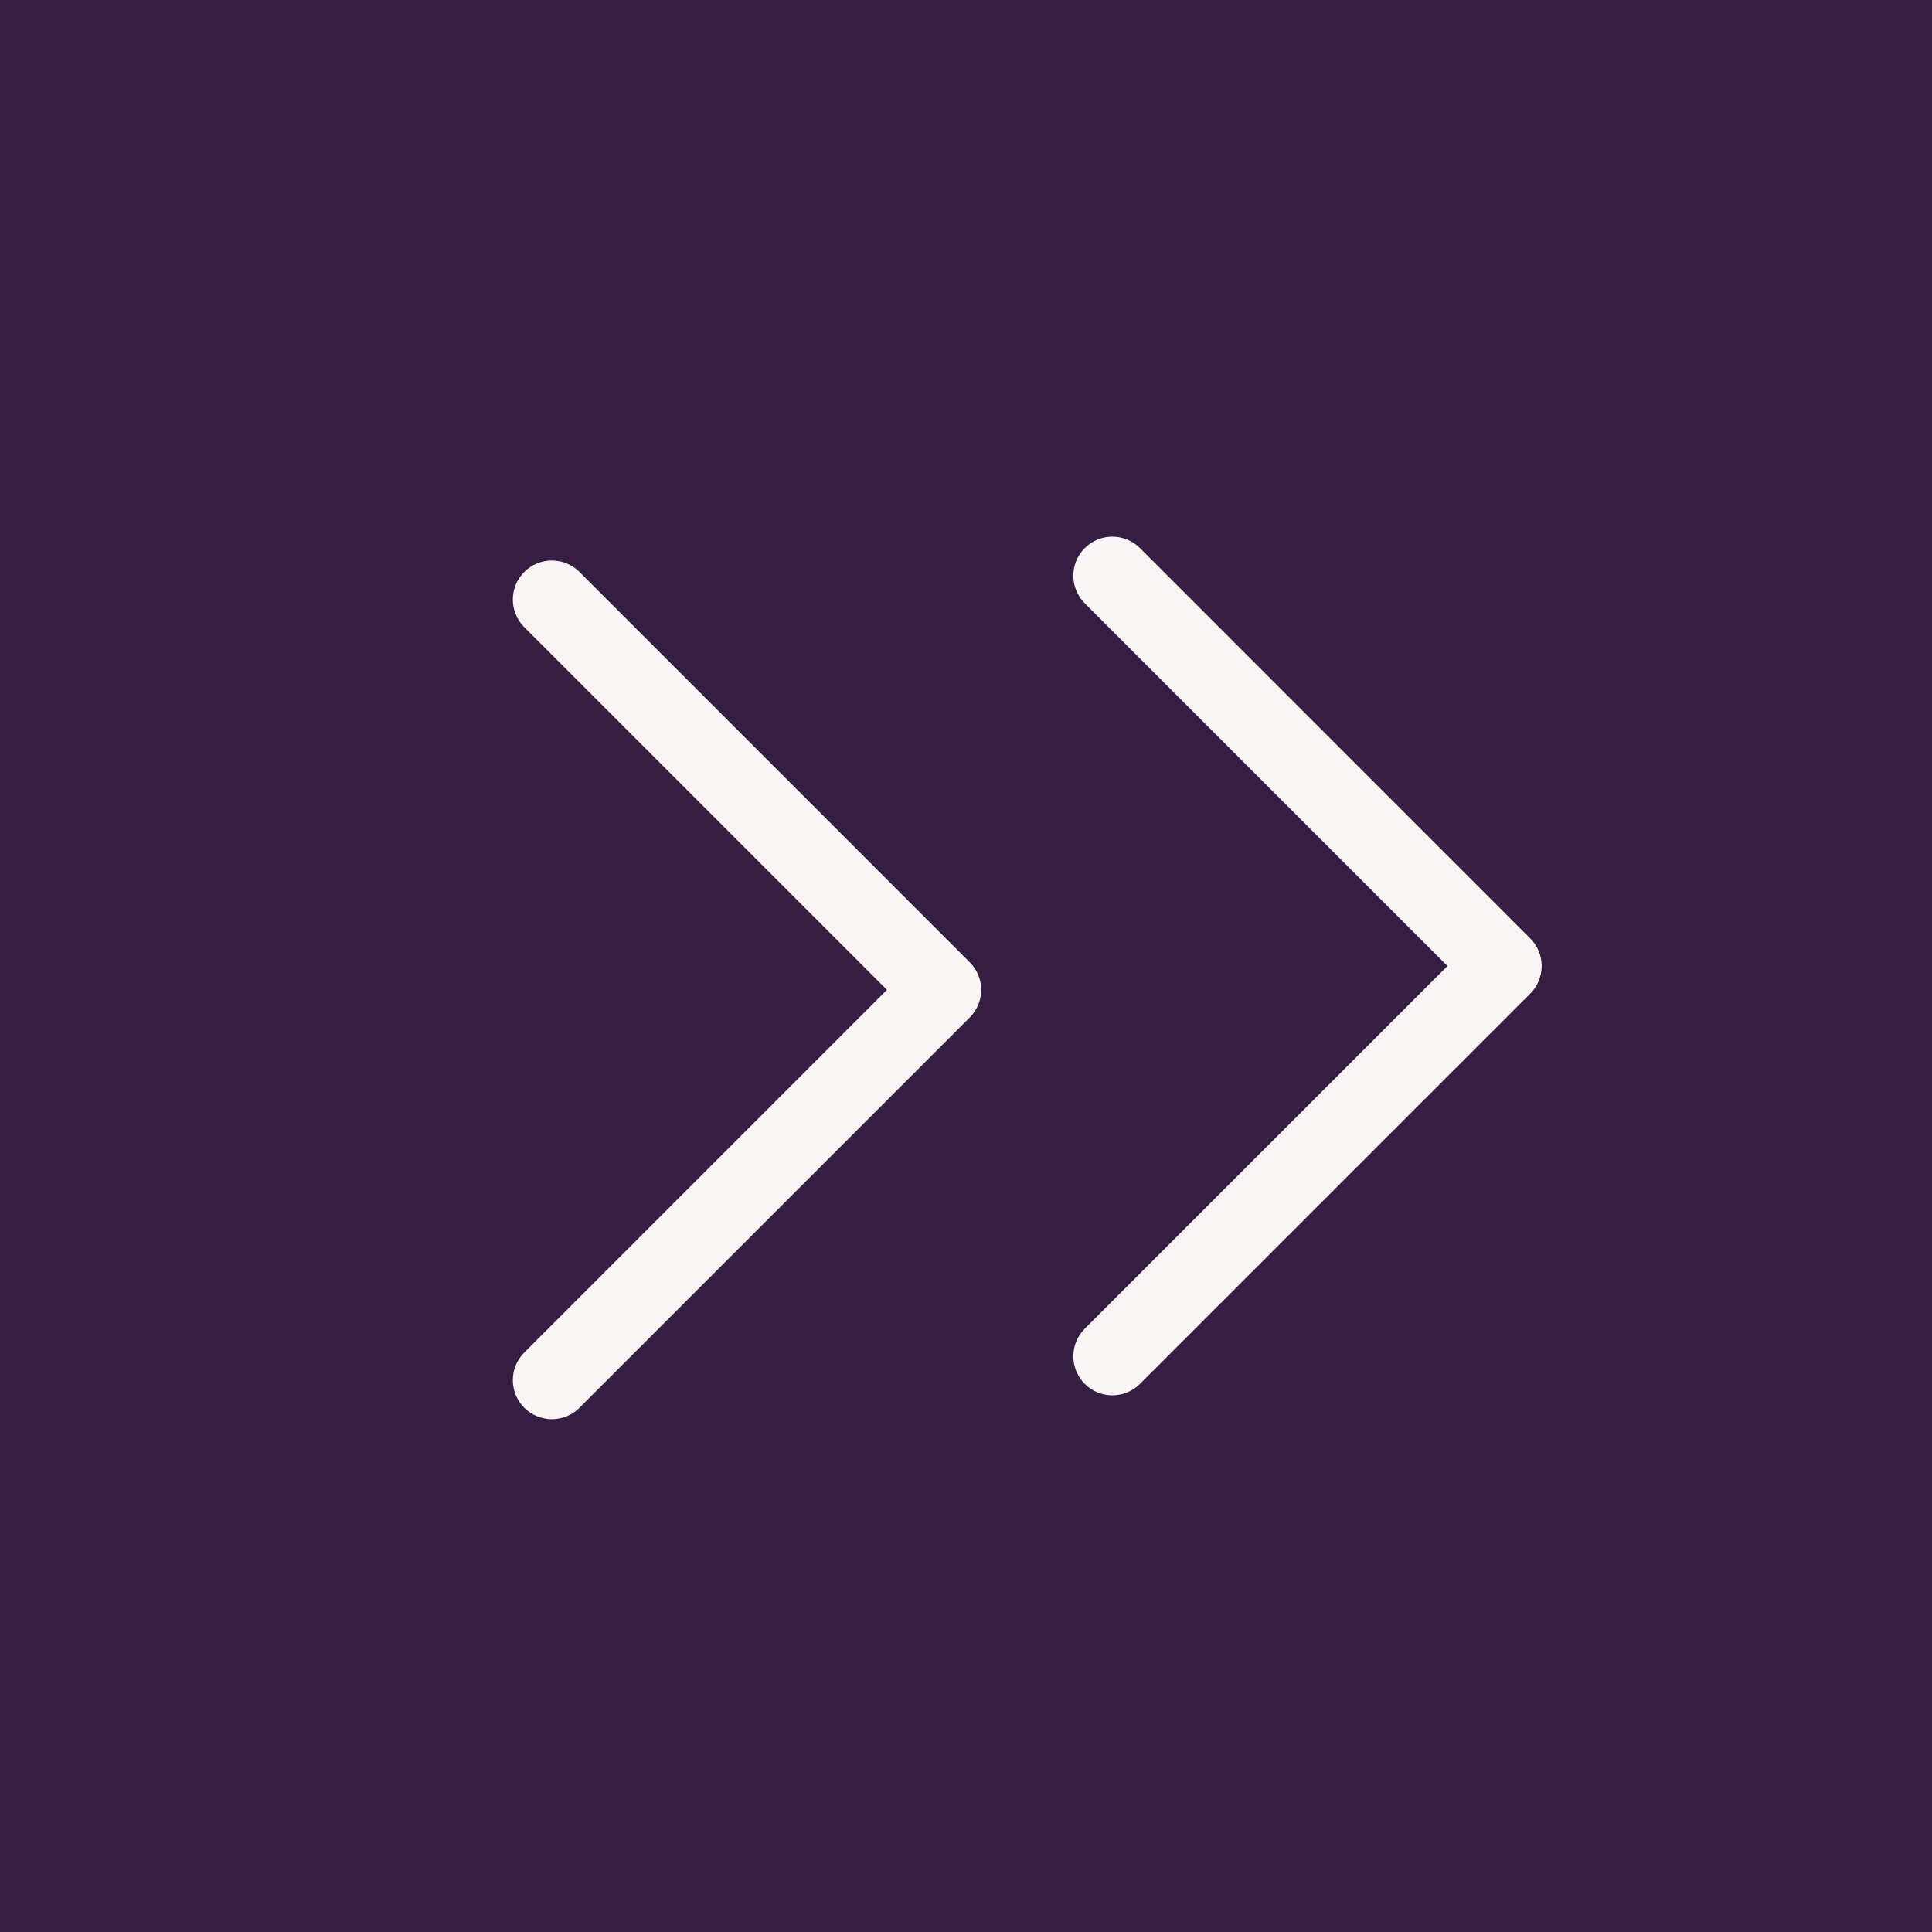
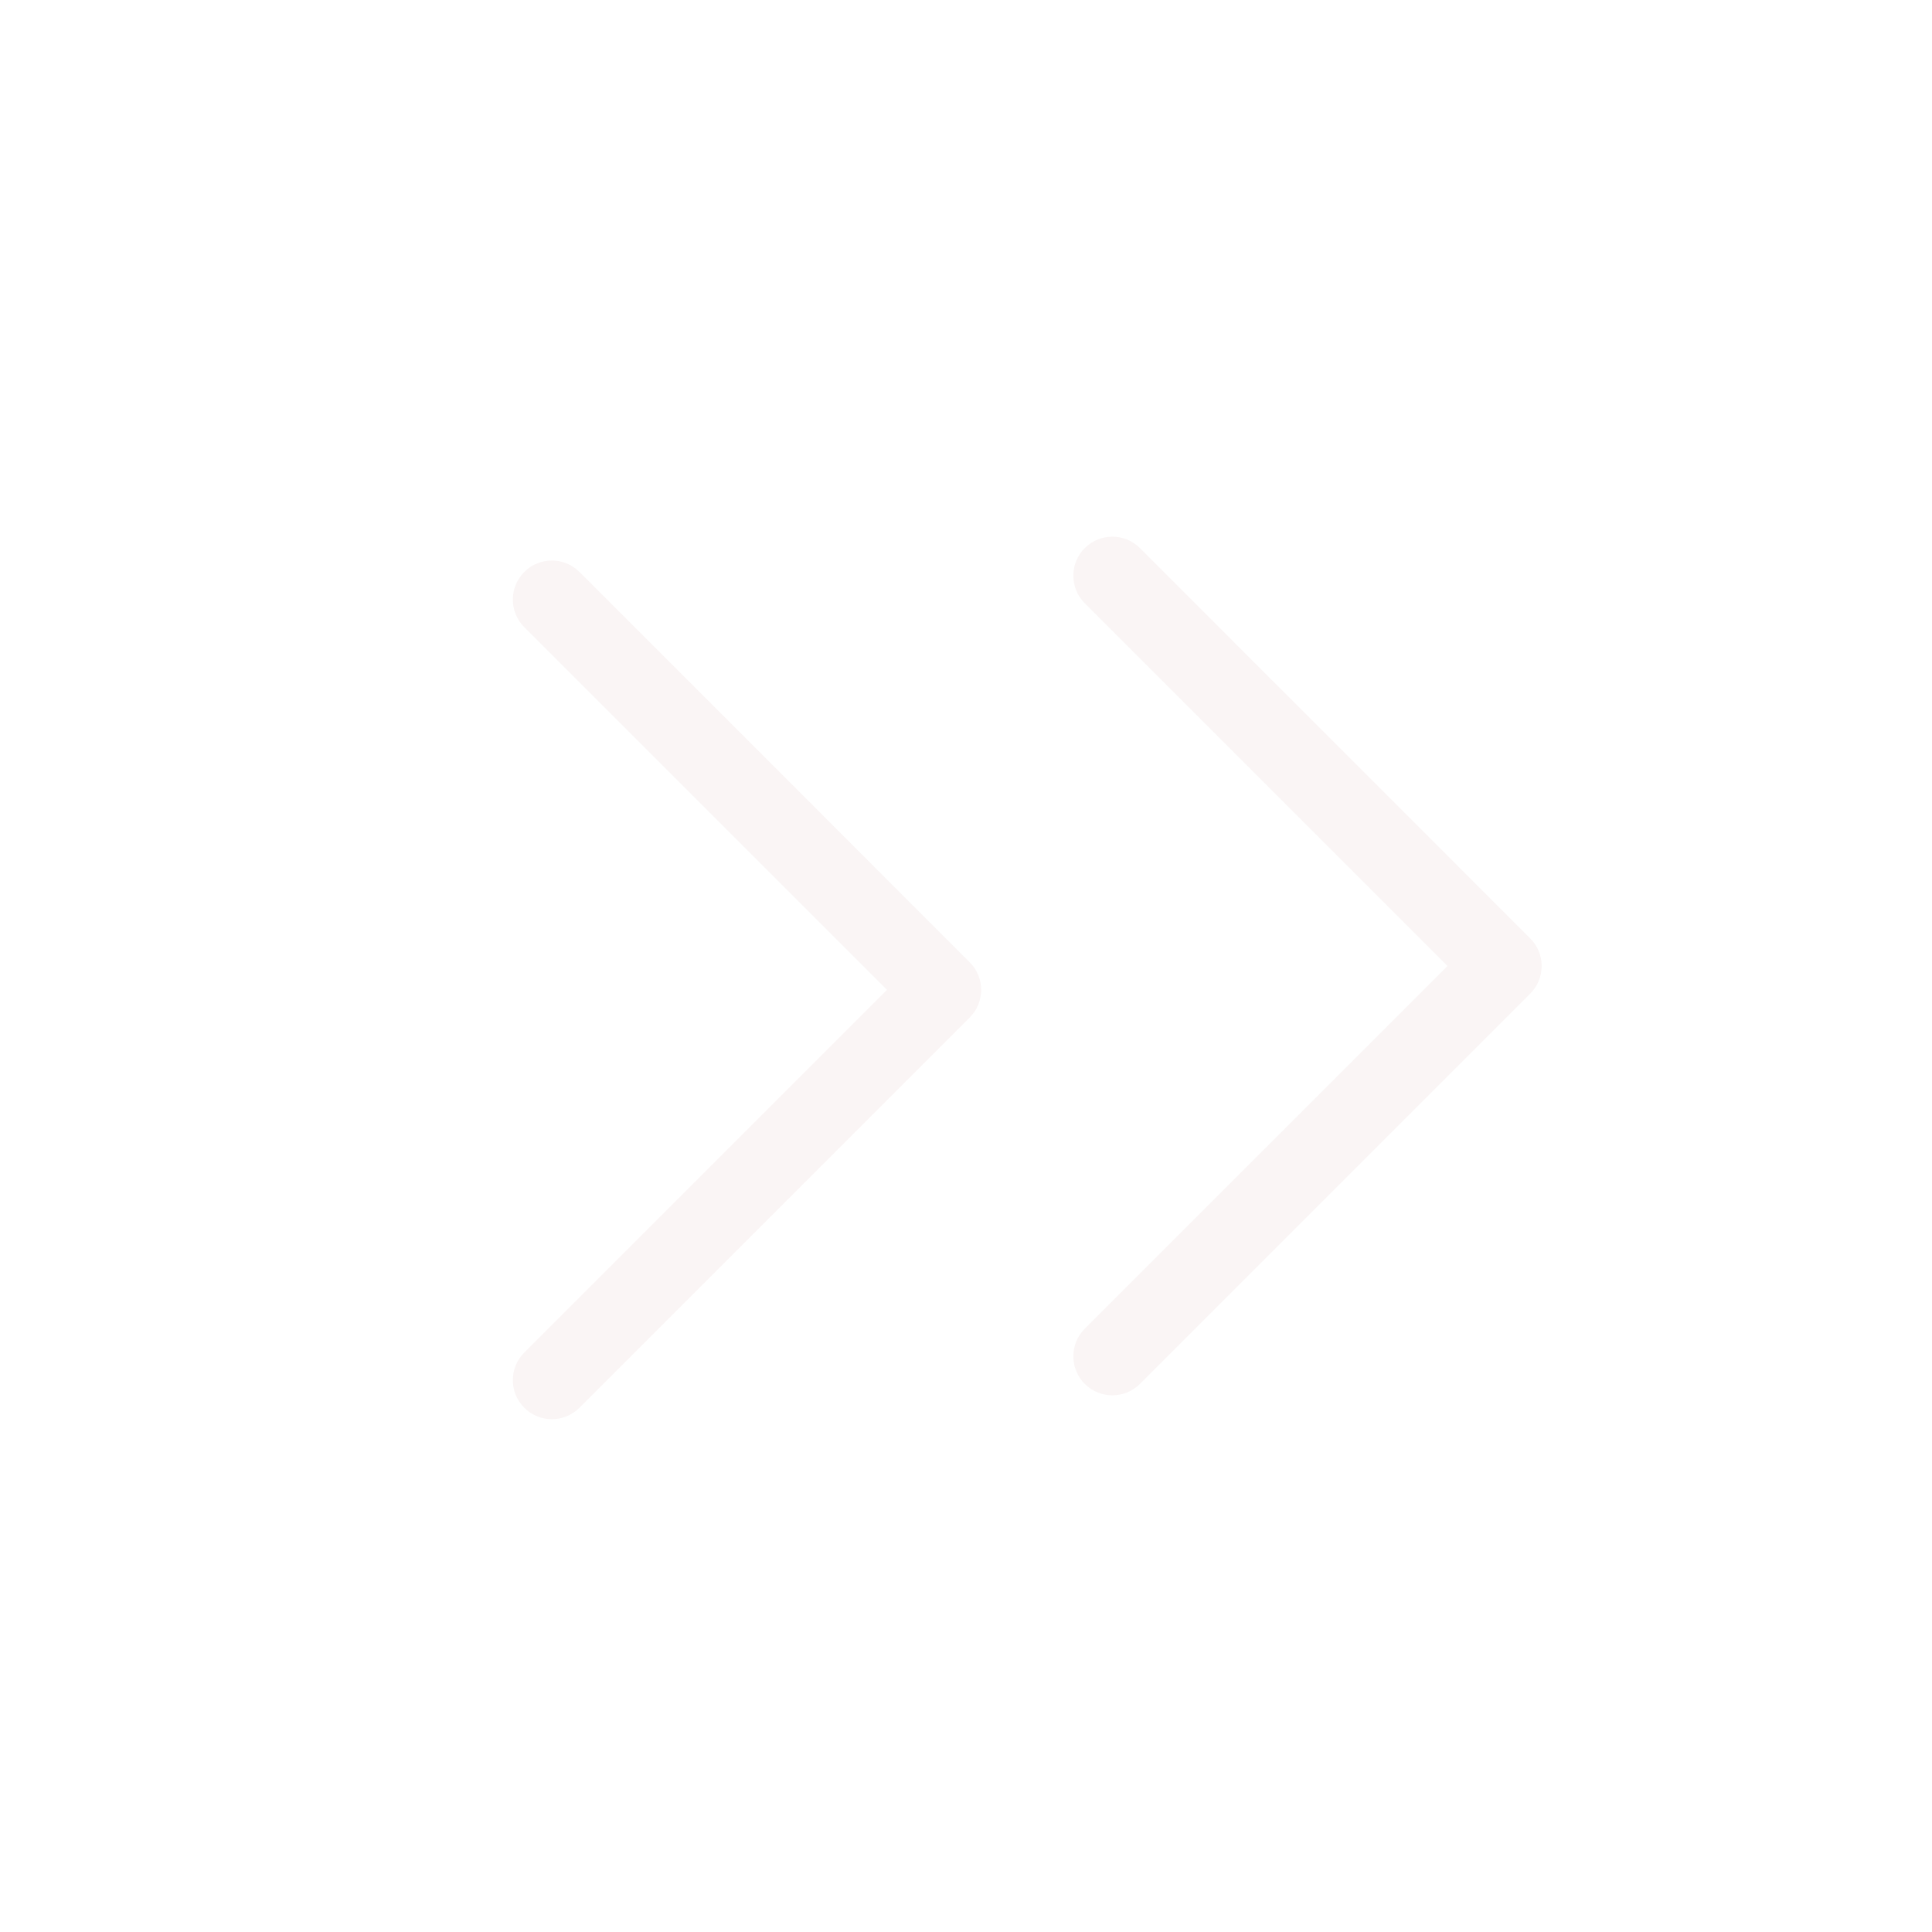
<svg xmlns="http://www.w3.org/2000/svg" width="26px" height="26px" viewBox="0 0 26 26" version="1.1">
  <defs>
    <filter id="pagination-right-double-arrowfilter-1">
      <feColorMatrix in="SourceGraphic" type="matrix" values="0 0 0 0 0.953 0 0 0 0 0.914 0 0 0 0 0.914 0 0 0 1 0" />
    </filter>
  </defs>
  <g id="pagination-right-double-arrowHome-e-Busca---UI" stroke="none" stroke-width="1" fill="none" fill-rule="evenodd">
    <g id="pagination-right-double-arrowdesk_Explore-termo-não-cidade-sim-nivel-2" transform="translate(-768, -1348)">
      <g id="pagination-right-double-arrowapoio" transform="translate(0, 214)" fill="#351E41">
-         <rect id="pagination-right-double-arrowbg" transform="translate(610, 702) scale(1, -1) translate(-610, -702) " x="0" y="0" width="1220" height="1404" />
-       </g>
+              </g>
      <g id="pagination-right-double-arrowGroup-6" transform="translate(120, 388)">
        <g id="pagination-right-double-arrowpagination-lg" transform="translate(299, 953)">
-           <rect id="pagination-right-double-arrowRectangle" x="0" y="0" width="382" height="40" />
          <g id="pagination-right-double-arrowGroup-2" transform="translate(342, 0)">
            <circle id="pagination-right-double-arrowOval-Copy" stroke="#5E3F8E" cx="20" cy="20" r="20" />
            <g filter="url(#pagination-right-double-arrowfilter-1)" id="pagination-right-double-arrow1.-assets_icon-downarrow-copy">
              <g transform="translate(7, 7)">
                <g id="pagination-right-double-arrowdown-arrow-(1)" transform="translate(14.12346, 12.95988) scale(-1, 1) rotate(90) translate(-14.12346, -12.95988) translate(7.984568, 5.737654)" fill="#373A3C" fill-rule="nonzero">
                  <path d="M12.124,0.154 C11.919,-0.051 11.586,-0.051 11.381,0.154 L6.5,5.035 L1.619,0.154 C1.414,-0.051 1.081,-0.051 0.876,0.154 C0.671,0.359 0.671,0.692 0.876,0.897 L6.129,6.149 C6.227,6.248 6.361,6.303 6.5,6.303 C6.639,6.303 6.773,6.248 6.872,6.149 L12.124,0.897 C12.329,0.692 12.329,0.359 12.124,0.154 Z" id="pagination-right-double-arrowXMLID_225_" />
                  <path d="M11.803,7.697 C11.598,7.492 11.265,7.492 11.06,7.697 L6.179,12.578 L1.298,7.697 C1.093,7.492 0.76,7.492 0.555,7.697 C0.35,7.902 0.35,8.235 0.555,8.44 L5.808,13.692 C5.906,13.791 6.04,13.846 6.179,13.846 C6.318,13.846 6.452,13.791 6.551,13.692 L11.803,8.44 C12.008,8.235 12.008,7.902 11.803,7.697 Z" id="pagination-right-double-arrowXMLID_225_" />
                </g>
              </g>
            </g>
          </g>
        </g>
      </g>
    </g>
  </g>
</svg>
